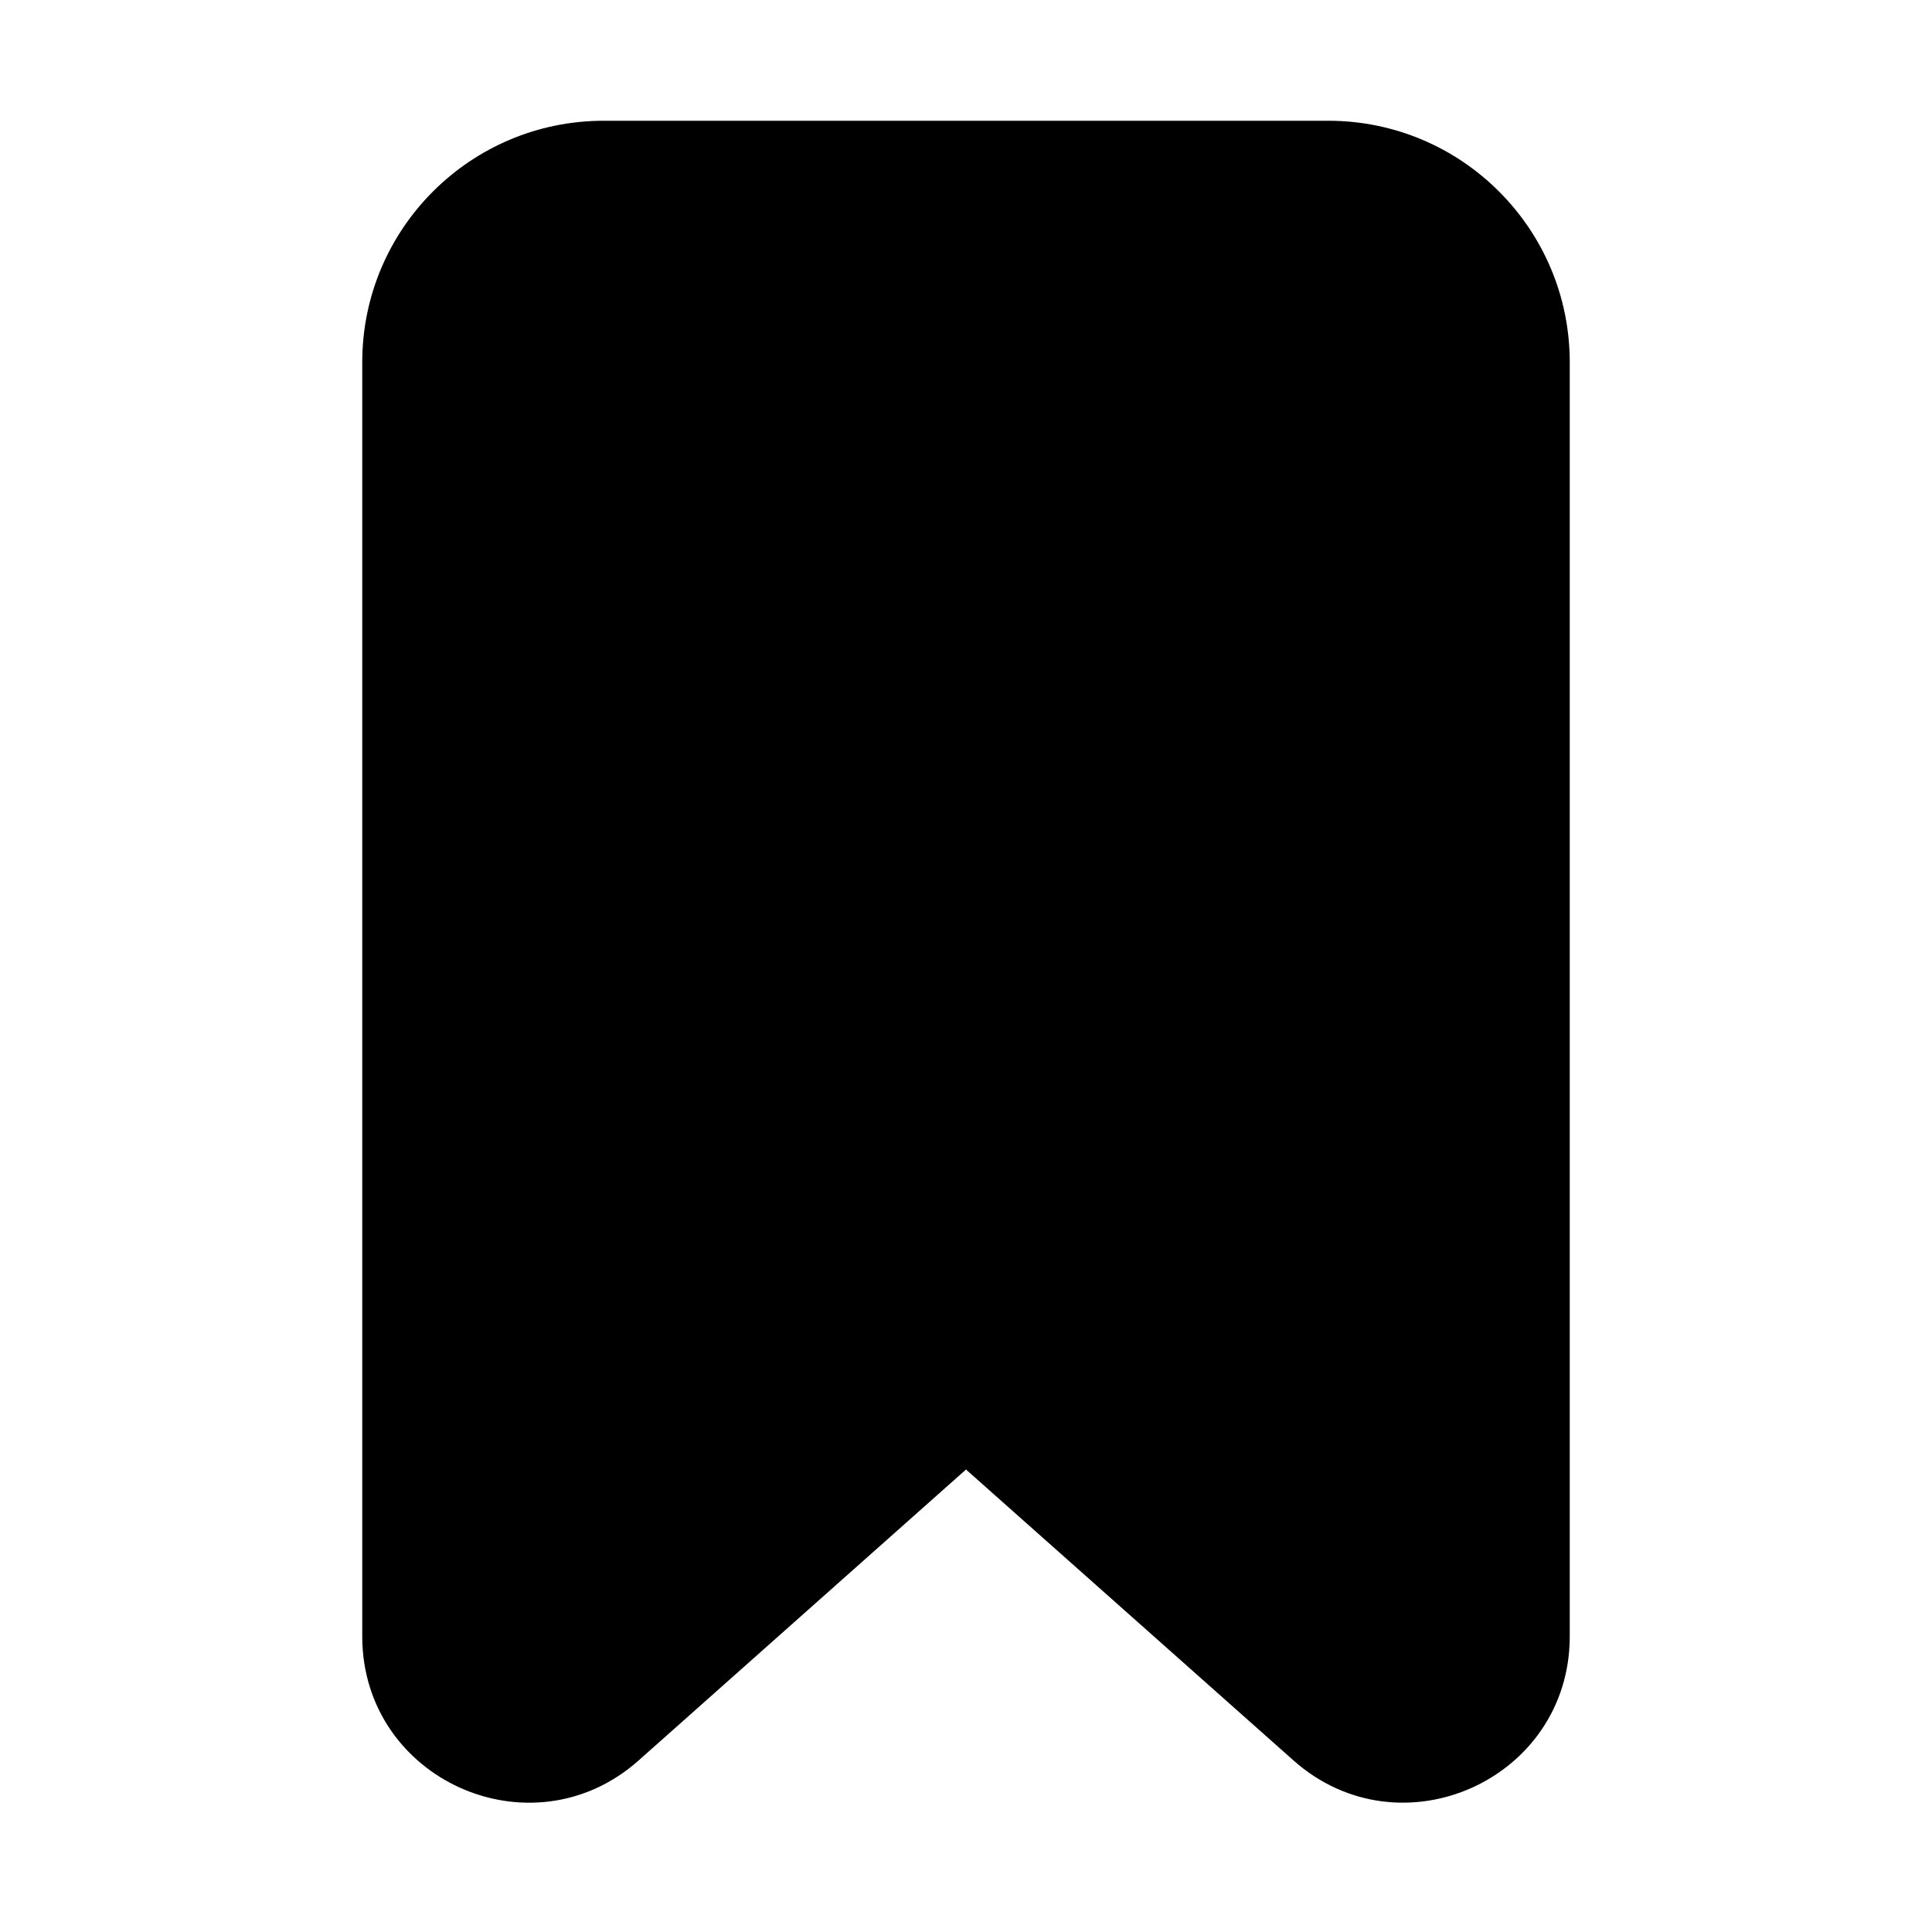
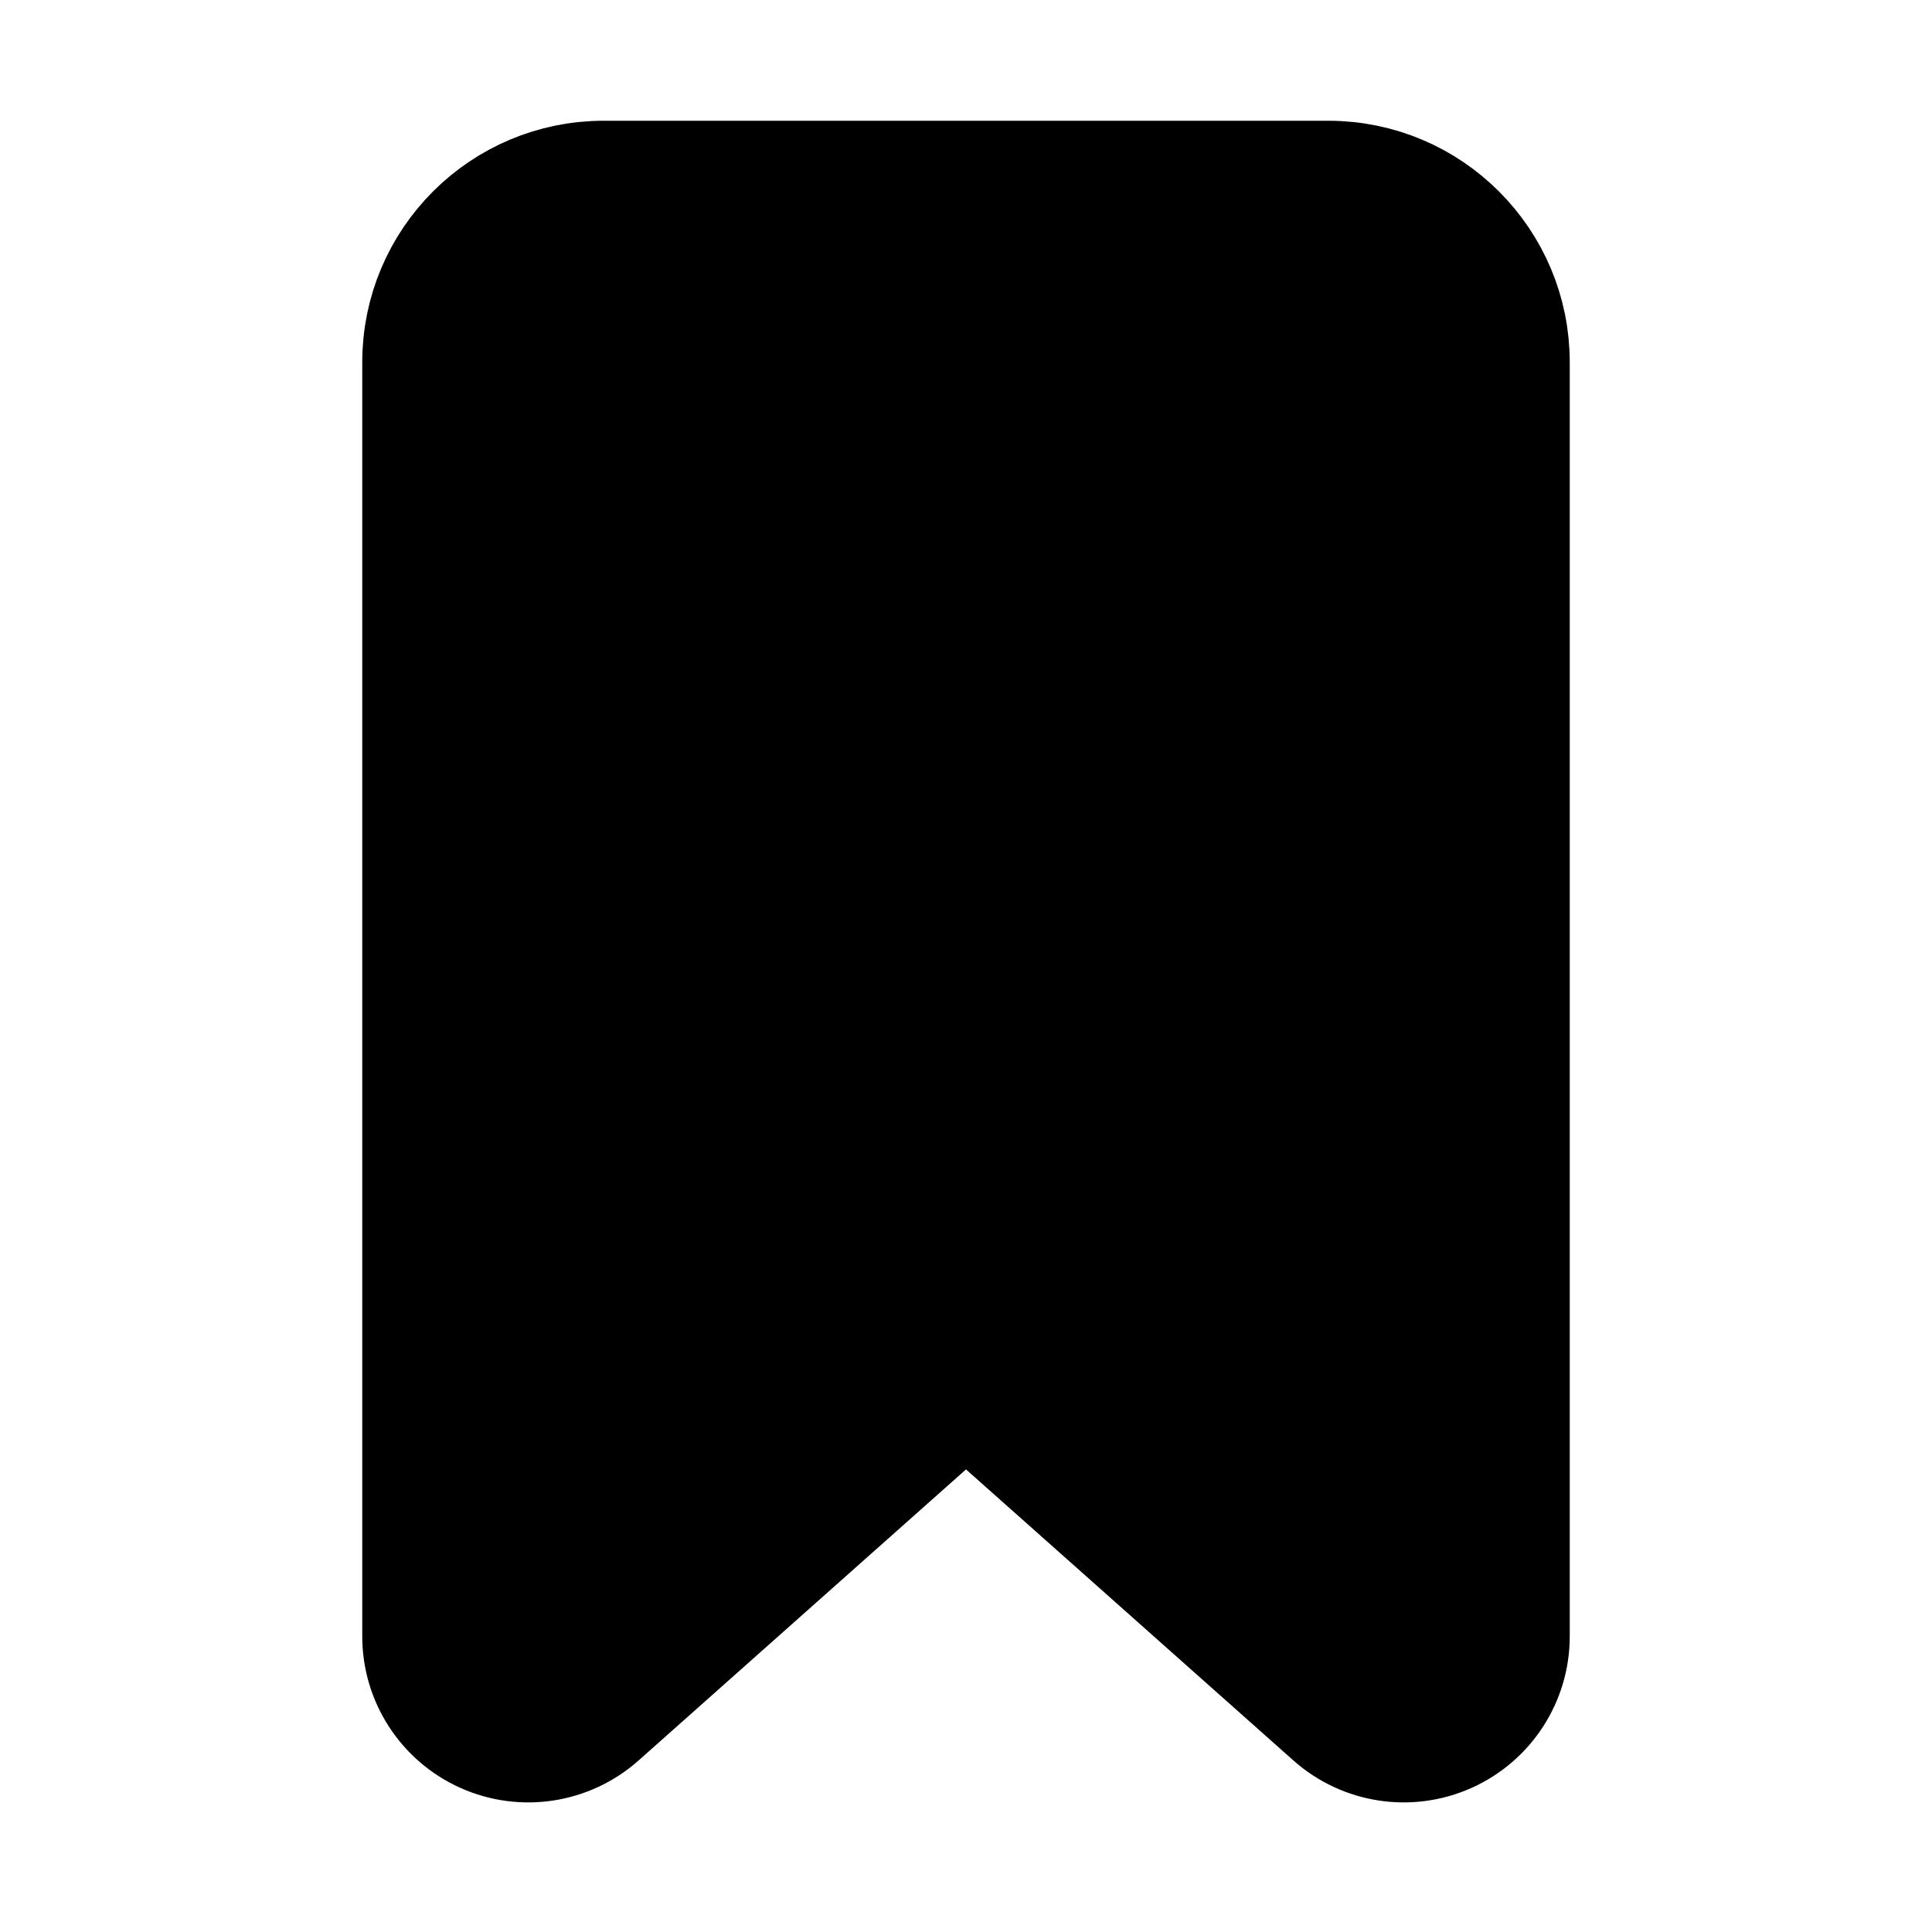
<svg xmlns="http://www.w3.org/2000/svg" width="16" height="16" fill="none" viewBox="0 0 16 16">
-   <path fill="currentColor" d="M11 1a2 2 0 0 1 2 2v10.552c0 1.186-1.401 1.815-2.288 1.027L8 12.17l-2.712 2.41C4.401 15.367 3 14.738 3 13.552V3a2 2 0 0 1 2-2z" />
+   <path fill="currentColor" stroke="currentColor" stroke-linecap="round" stroke-linejoin="round" d="M11 1.5H5A1.5 1.5 0 0 0 3.5 3v10.552a.875.875 0 0 0 1.456.654L8 11.5l3.044 2.706a.875.875 0 0 0 1.456-.654V3A1.5 1.5 0 0 0 11 1.5" />
</svg>
